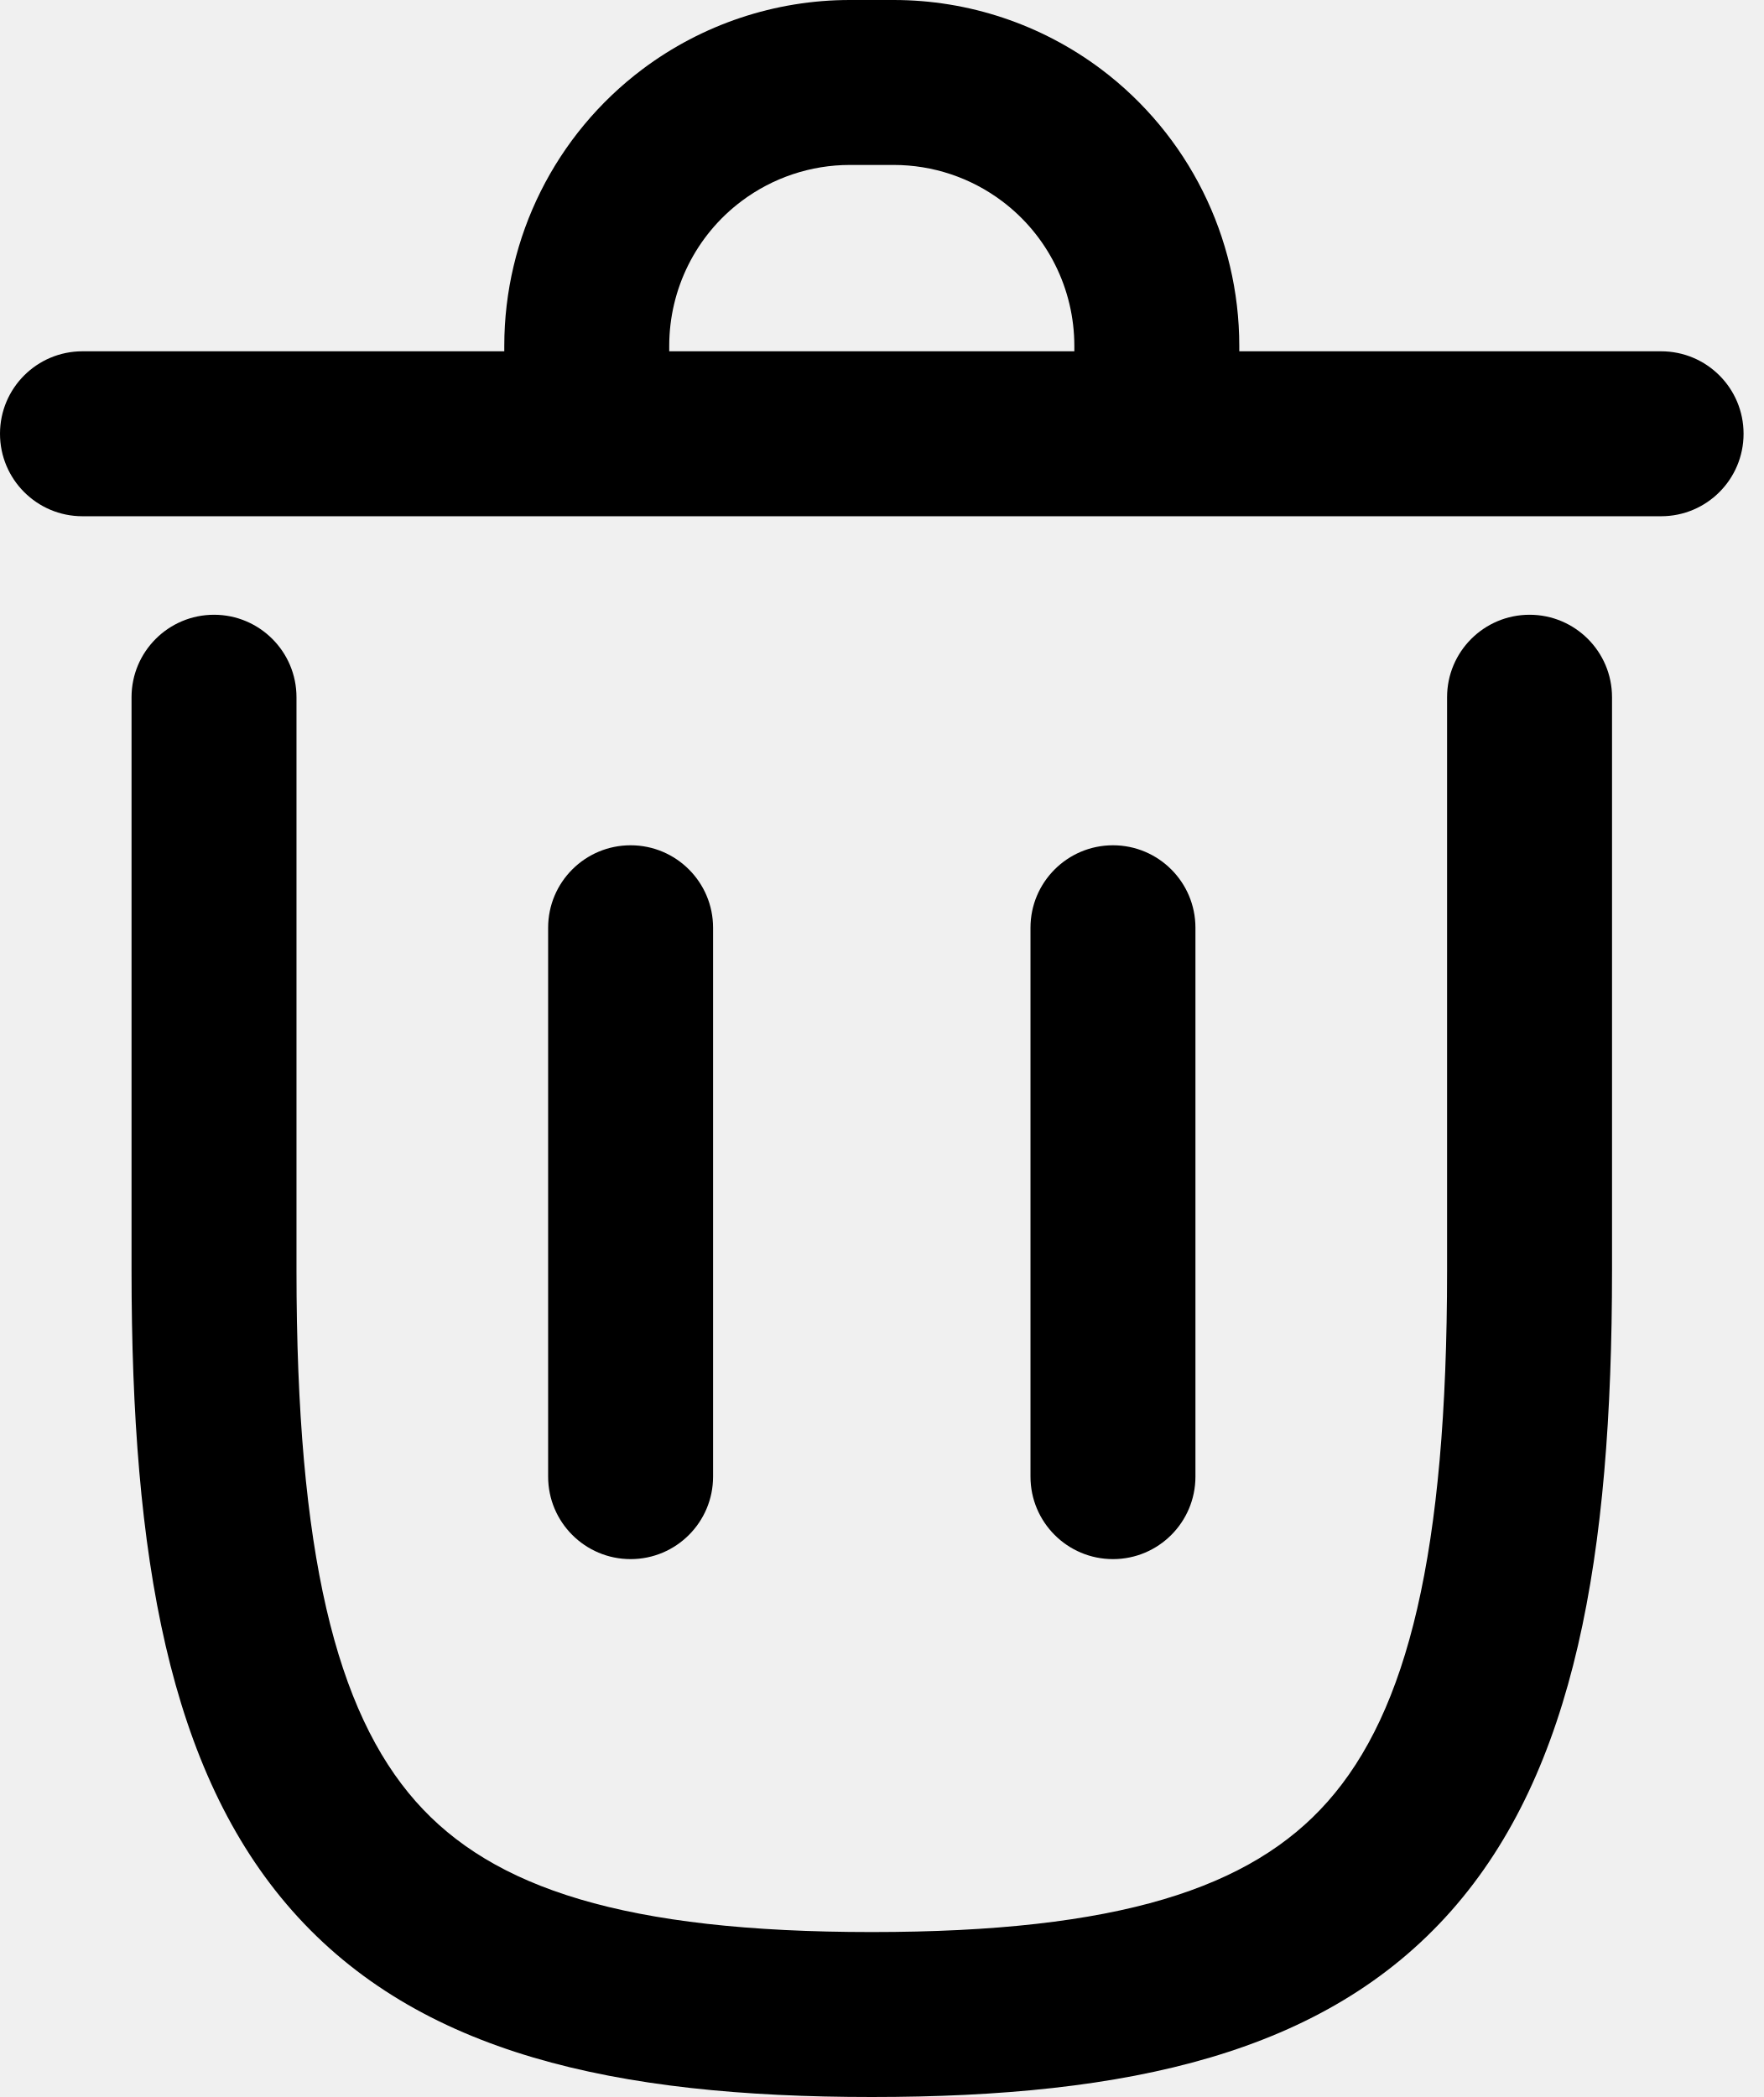
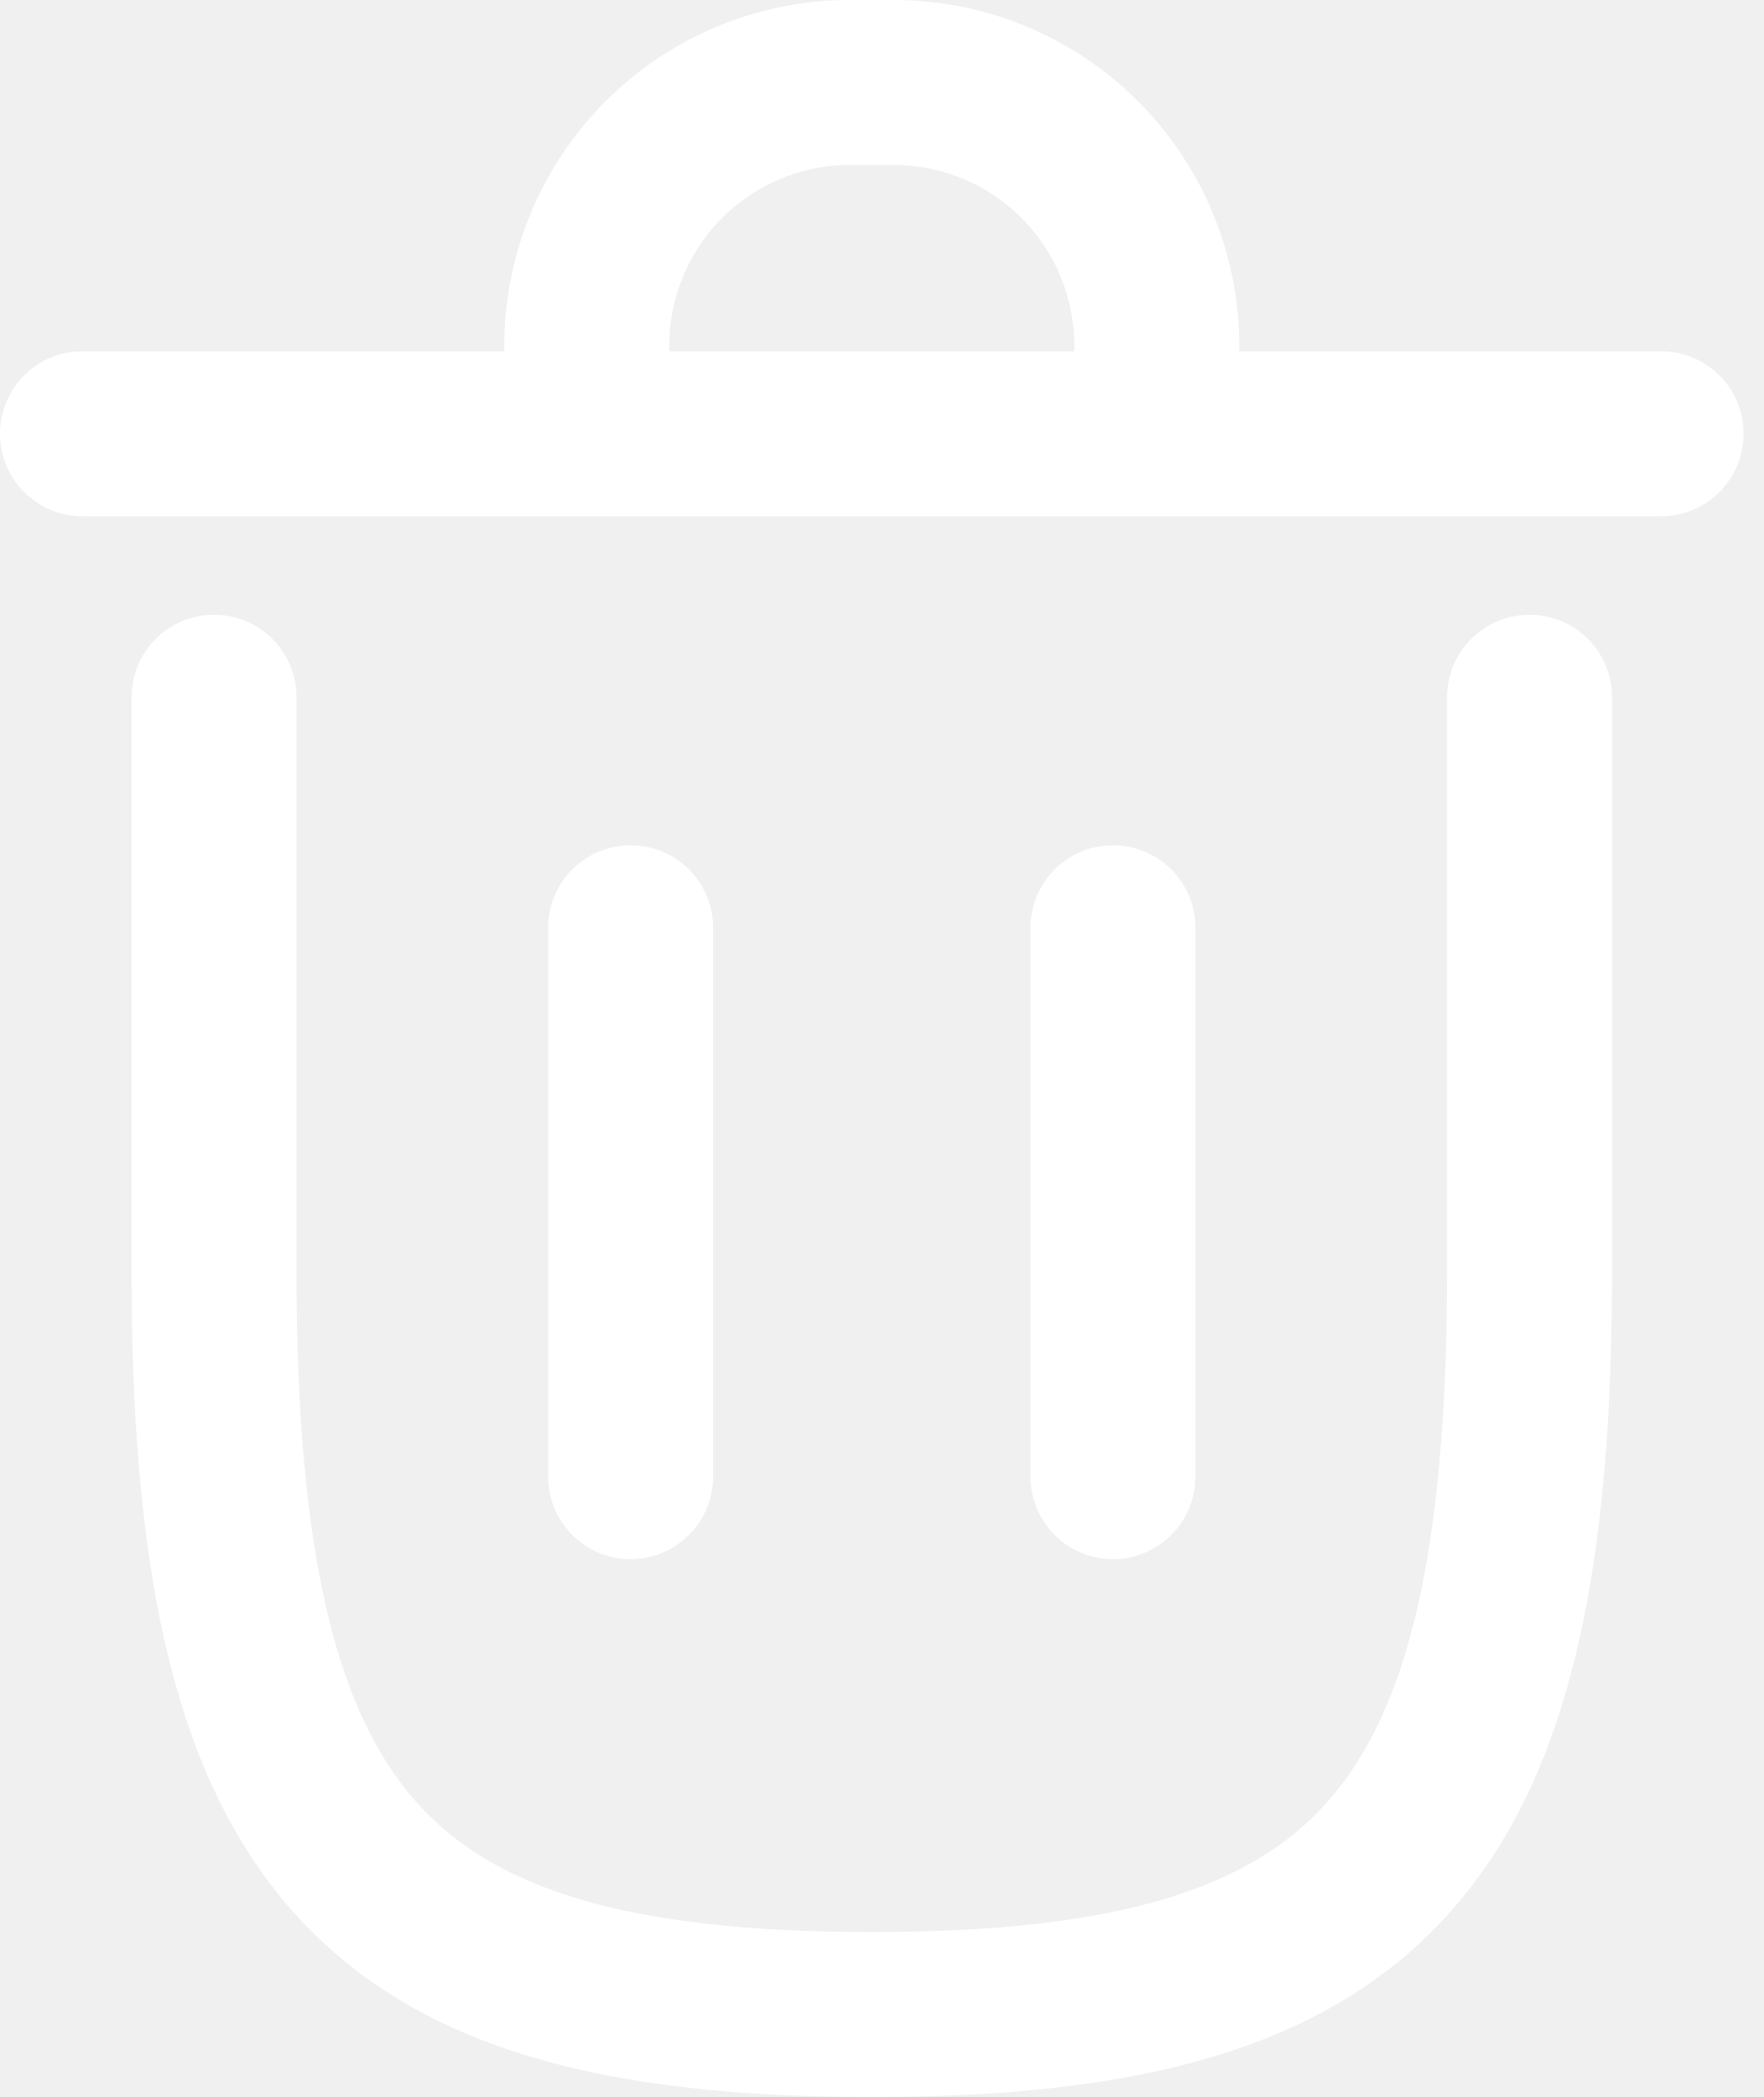
<svg xmlns="http://www.w3.org/2000/svg" width="37" height="44" viewBox="0 0 37 44" fill="none">
-   <path fill-rule="evenodd" clip-rule="evenodd" d="M17.832 3.461C17.013 3.461 16.215 3.727 15.559 4.22C14.604 4.936 14.042 6.062 14.042 7.258V7.371H22.542V7.258C22.542 6.062 21.98 4.936 21.025 4.22C20.369 3.727 19.572 3.461 18.752 3.461H17.832ZM26.003 7.371V7.258C26.003 4.975 24.929 2.824 23.104 1.452C21.849 0.51 20.322 0 18.752 0H17.832C16.263 0 14.736 0.51 13.481 1.452C11.655 2.824 10.581 4.975 10.581 7.258V7.371H1.73C0.775 7.371 0 8.145 0 9.101C0 10.057 0.775 10.832 1.73 10.832H34.854C35.81 10.832 36.584 10.057 36.584 9.101C36.584 8.145 35.81 7.371 34.854 7.371H26.003ZM4.491 12.899C5.446 12.899 6.221 13.674 6.221 14.629V26.656C6.221 32.601 7.056 35.911 8.725 37.8C10.334 39.62 13.111 40.539 18.292 40.539C23.473 40.539 26.25 39.62 27.859 37.8C29.529 35.911 30.363 32.601 30.363 26.656V14.629C30.363 13.674 31.138 12.899 32.094 12.899C33.049 12.899 33.824 13.674 33.824 14.629V26.656C33.824 32.666 33.041 37.162 30.452 40.092C27.802 43.09 23.678 44 18.292 44C12.906 44 8.783 43.09 6.132 40.092C3.543 37.162 2.76 32.666 2.76 26.656V14.629C2.76 13.674 3.535 12.899 4.491 12.899ZM13.232 17.736C14.187 17.736 14.962 18.511 14.962 19.466V30.983C14.962 31.939 14.187 32.714 13.232 32.714C12.276 32.714 11.501 31.939 11.501 30.983V19.466C11.501 18.511 12.276 17.736 13.232 17.736ZM23.353 17.736C24.308 17.736 25.083 18.511 25.083 19.466V30.983C25.083 31.939 24.308 32.714 23.353 32.714C22.397 32.714 21.622 31.939 21.622 30.983V19.466C21.622 18.511 22.397 17.736 23.353 17.736Z" fill="black" />
+   <path fill-rule="evenodd" clip-rule="evenodd" d="M17.832 3.461C17.013 3.461 16.215 3.727 15.559 4.22C14.604 4.936 14.042 6.062 14.042 7.258V7.371H22.542V7.258C22.542 6.062 21.98 4.936 21.025 4.22C20.369 3.727 19.572 3.461 18.752 3.461H17.832ZM26.003 7.371V7.258C26.003 4.975 24.929 2.824 23.104 1.452C21.849 0.51 20.322 0 18.752 0H17.832C16.263 0 14.736 0.51 13.481 1.452C11.655 2.824 10.581 4.975 10.581 7.258V7.371H1.73C0.775 7.371 0 8.145 0 9.101C0 10.057 0.775 10.832 1.73 10.832H34.854C35.81 10.832 36.584 10.057 36.584 9.101C36.584 8.145 35.81 7.371 34.854 7.371H26.003ZM4.491 12.899C5.446 12.899 6.221 13.674 6.221 14.629V26.656C6.221 32.601 7.056 35.911 8.725 37.8C10.334 39.62 13.111 40.539 18.292 40.539C23.473 40.539 26.25 39.62 27.859 37.8C29.529 35.911 30.363 32.601 30.363 26.656V14.629C30.363 13.674 31.138 12.899 32.094 12.899C33.049 12.899 33.824 13.674 33.824 14.629V26.656C33.824 32.666 33.041 37.162 30.452 40.092C27.802 43.09 23.678 44 18.292 44C12.906 44 8.783 43.09 6.132 40.092C3.543 37.162 2.76 32.666 2.76 26.656V14.629C2.76 13.674 3.535 12.899 4.491 12.899ZM13.232 17.736C14.187 17.736 14.962 18.511 14.962 19.466V30.983C14.962 31.939 14.187 32.714 13.232 32.714C12.276 32.714 11.501 31.939 11.501 30.983V19.466C11.501 18.511 12.276 17.736 13.232 17.736ZM23.353 17.736C24.308 17.736 25.083 18.511 25.083 19.466V30.983C25.083 31.939 24.308 32.714 23.353 32.714C22.397 32.714 21.622 31.939 21.622 30.983V19.466C21.622 18.511 22.397 17.736 23.353 17.736Z" fill="white" />
</svg>
